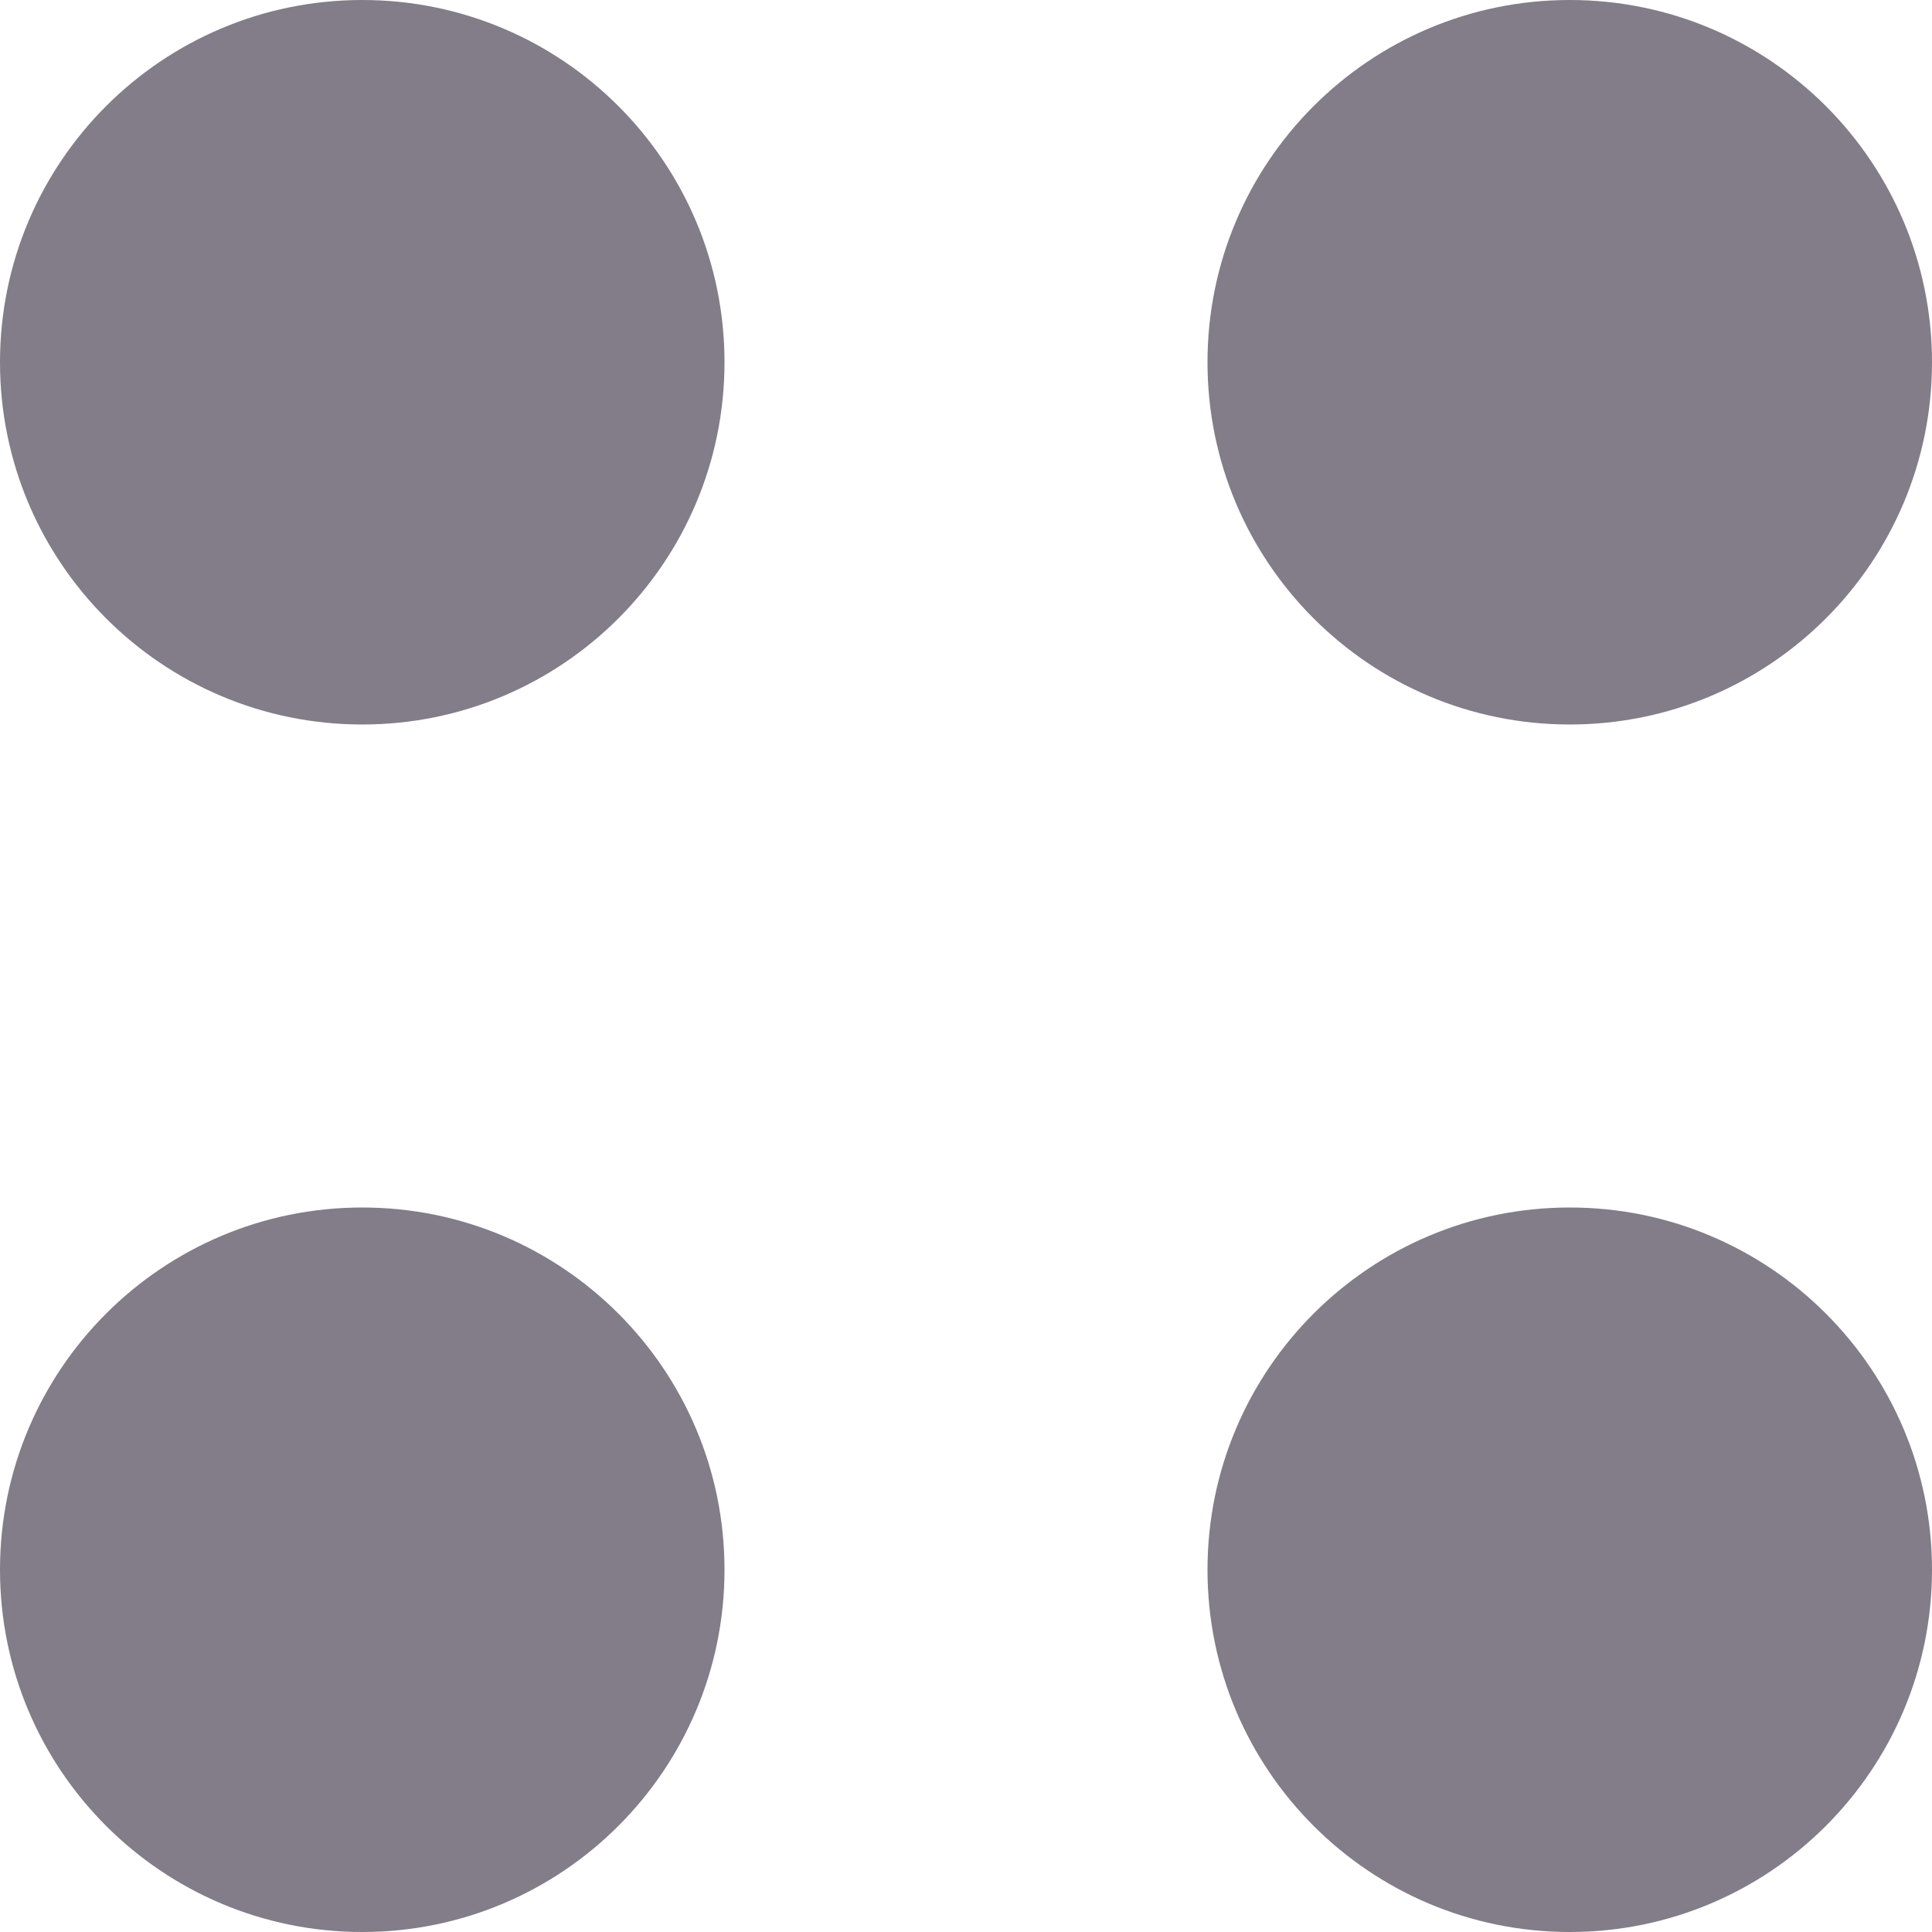
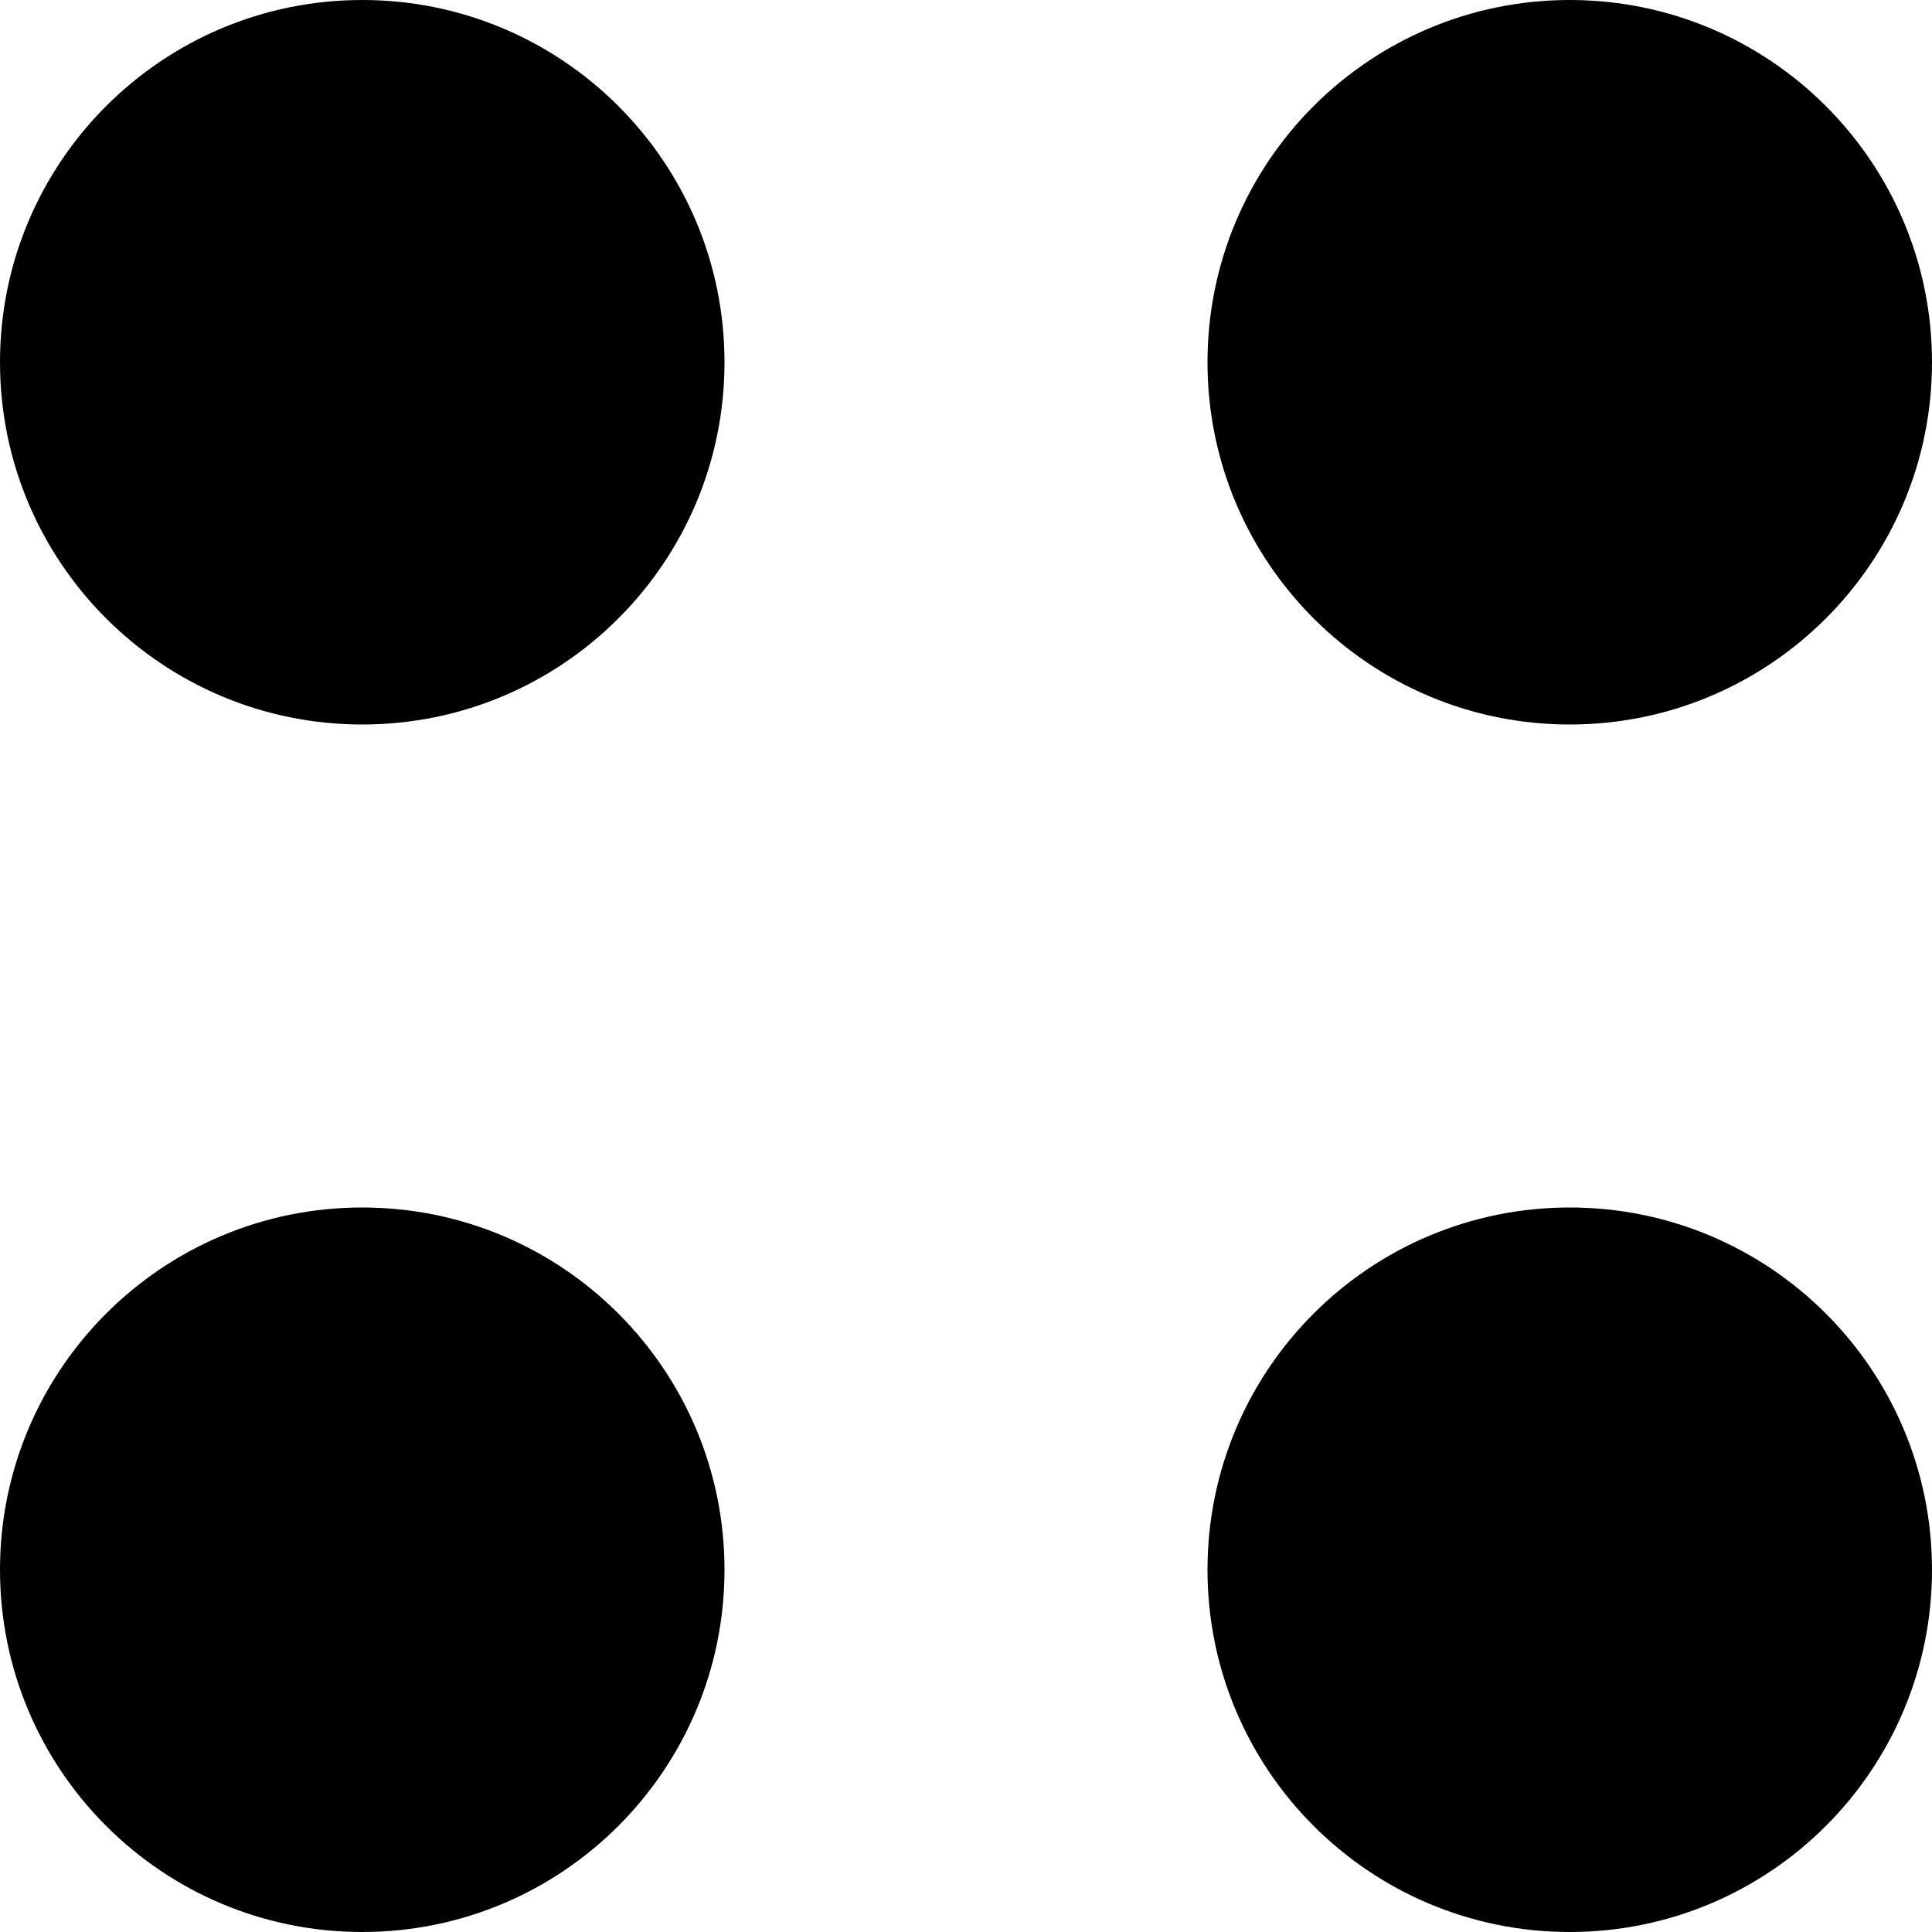
<svg xmlns="http://www.w3.org/2000/svg" width="16" height="16" viewBox="0 0 16 16" fill="none">
-   <circle cx="13" cy="3" r="3" fill="#827D88" />
-   <circle cx="13" cy="13" r="3" fill="#827D88" />
-   <circle cx="3" cy="13" r="3" fill="#827D88" />
-   <circle cx="3" cy="3" r="3" fill="#827D88" />
+   <circle cx="13" cy="3" r="3" fill="currentColor" />
+   <circle cx="13" cy="13" r="3" fill="currentColor" />
+   <circle cx="3" cy="13" r="3" fill="currentColor" />
+   <circle cx="3" cy="3" r="3" fill="currentColor" />
</svg>
